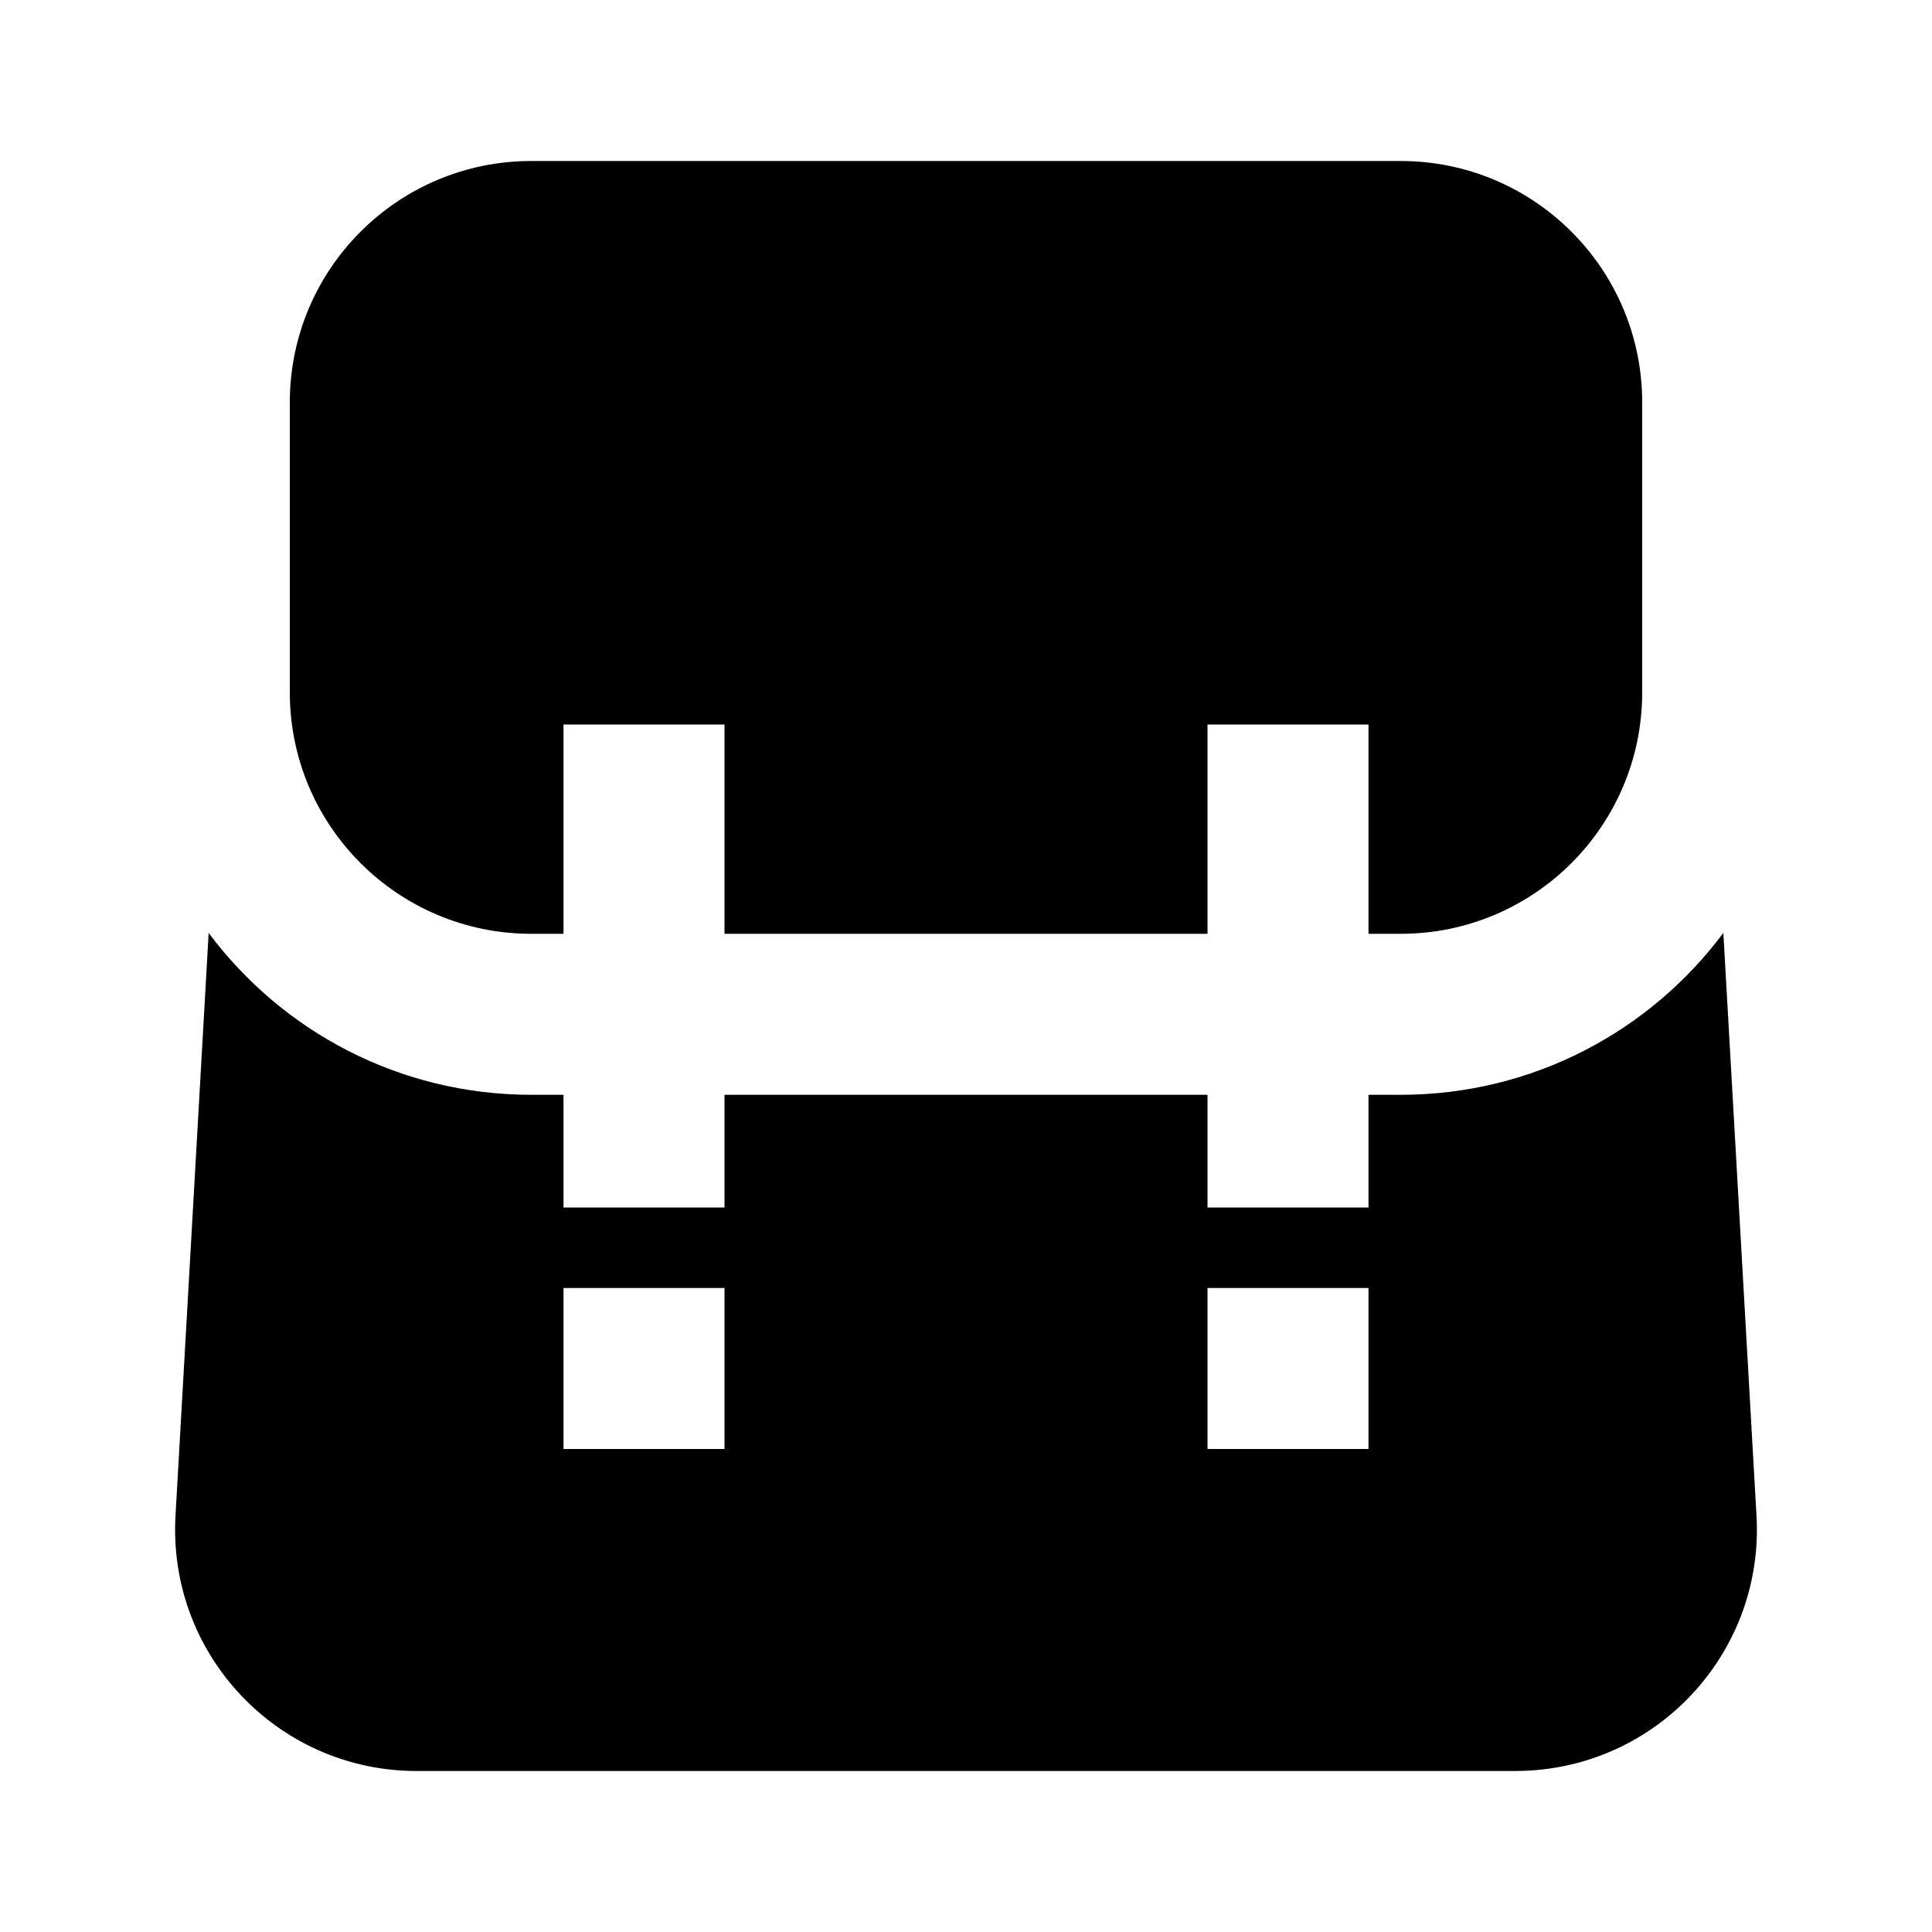
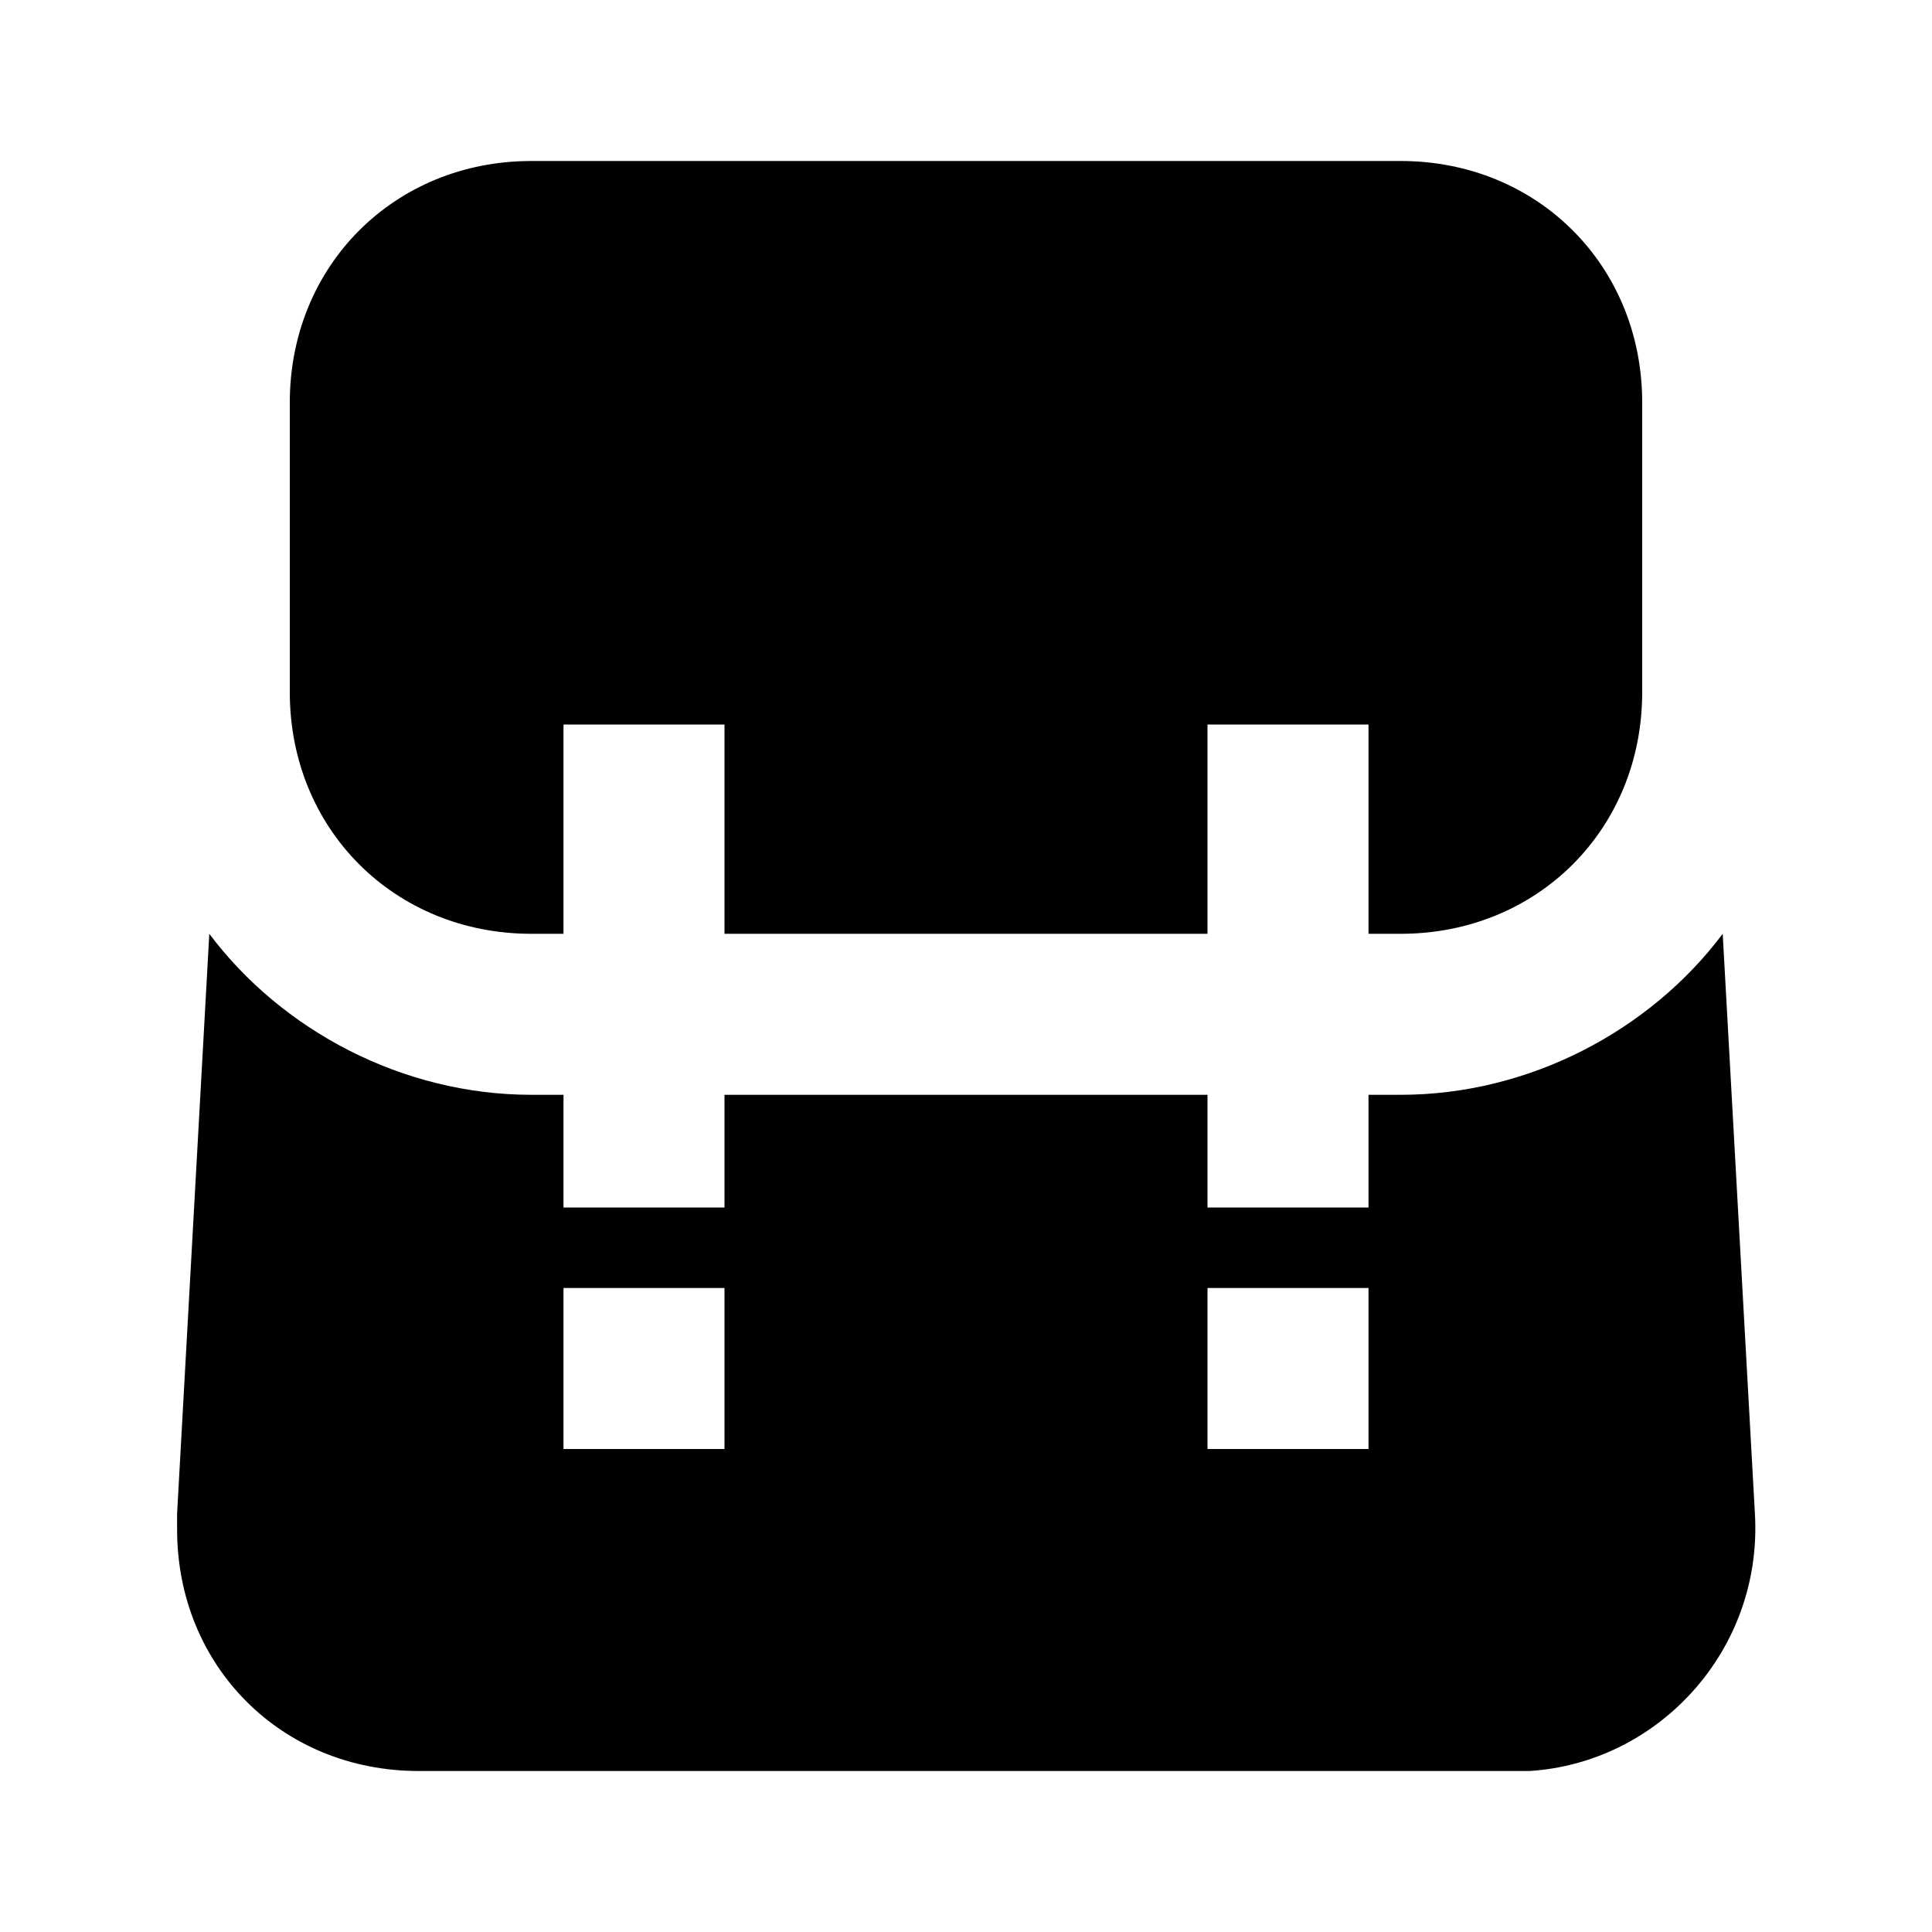
- <svg name="Library" class="linkButtonIcon-Mlm5d6 da-linkButtonIcon" width="24" height="24" viewBox="0 0 24 24">
-   <g fill="none" fill-rule="evenodd" class="">
-     <path fill="currentColor" d="M17,13.6 L17.4,13.6 C19.041,13.6 20.497,12.81 21.408,11.589 L21.82,18.83 C21.914,20.484 20.649,21.901 18.995,21.995 C18.938,21.998 18.881,22 18.825,22 L5.175,22 C3.518,22 2.175,20.657 2.175,19 C2.175,18.943 2.177,18.886 2.18,18.83 L2.592,11.589 C3.503,12.81 4.959,13.6 6.6,13.6 L7,13.6 L7,15 L9,15 L9,13.6 L15,13.6 L15,15 L17,15 L17,13.6 Z M7,16 L7,18 L9,18 L9,16 L7,16 Z M15,16 L17,16 L17,18 L15,18 L15,16 Z M15,11.6 L9,11.6 L9,9 L7,9 L7,11.6 L6.6,11.6 C4.943,11.6 3.6,10.257 3.6,8.6 L3.6,5 C3.6,3.343 4.943,2 6.6,2 L17.4,2 C19.057,2 20.4,3.343 20.4,5 L20.4,8.6 C20.4,10.257 19.057,11.6 17.4,11.6 L17,11.6 L17,9 L15,9 L15,11.6 Z" class="" />
-   </g>
+ <svg xmlns="http://www.w3.org/2000/svg" version="1.1" x="0px" y="0px" viewBox="0 0 24 24" style="enable-background:new 0 0 24 24;" xml:space="preserve">
+   <path d="M17,13.6h0.4c1.6,0,3.1-0.8,4-2l0.4,7.2c0.1,1.7-1.2,3.1-2.8,3.2c-0.1,0-0.1,0-0.2,0H5.2c-1.7,0-3-1.3-3-3  c0-0.1,0-0.1,0-0.2l0.4-7.2c0.9,1.2,2.4,2,4,2H7V15h2v-1.4h6V15h2V13.6z M7,16v2h2v-2H7z M15,16v2h2v-2H15z M15,11.6H9V9H7v2.6H6.6  c-1.7,0-3-1.3-3-3V5c0-1.7,1.3-3,3-3h10.8c1.7,0,3,1.3,3,3v3.6c0,1.7-1.3,3-3,3H17V9h-2V11.6z" />
</svg>
